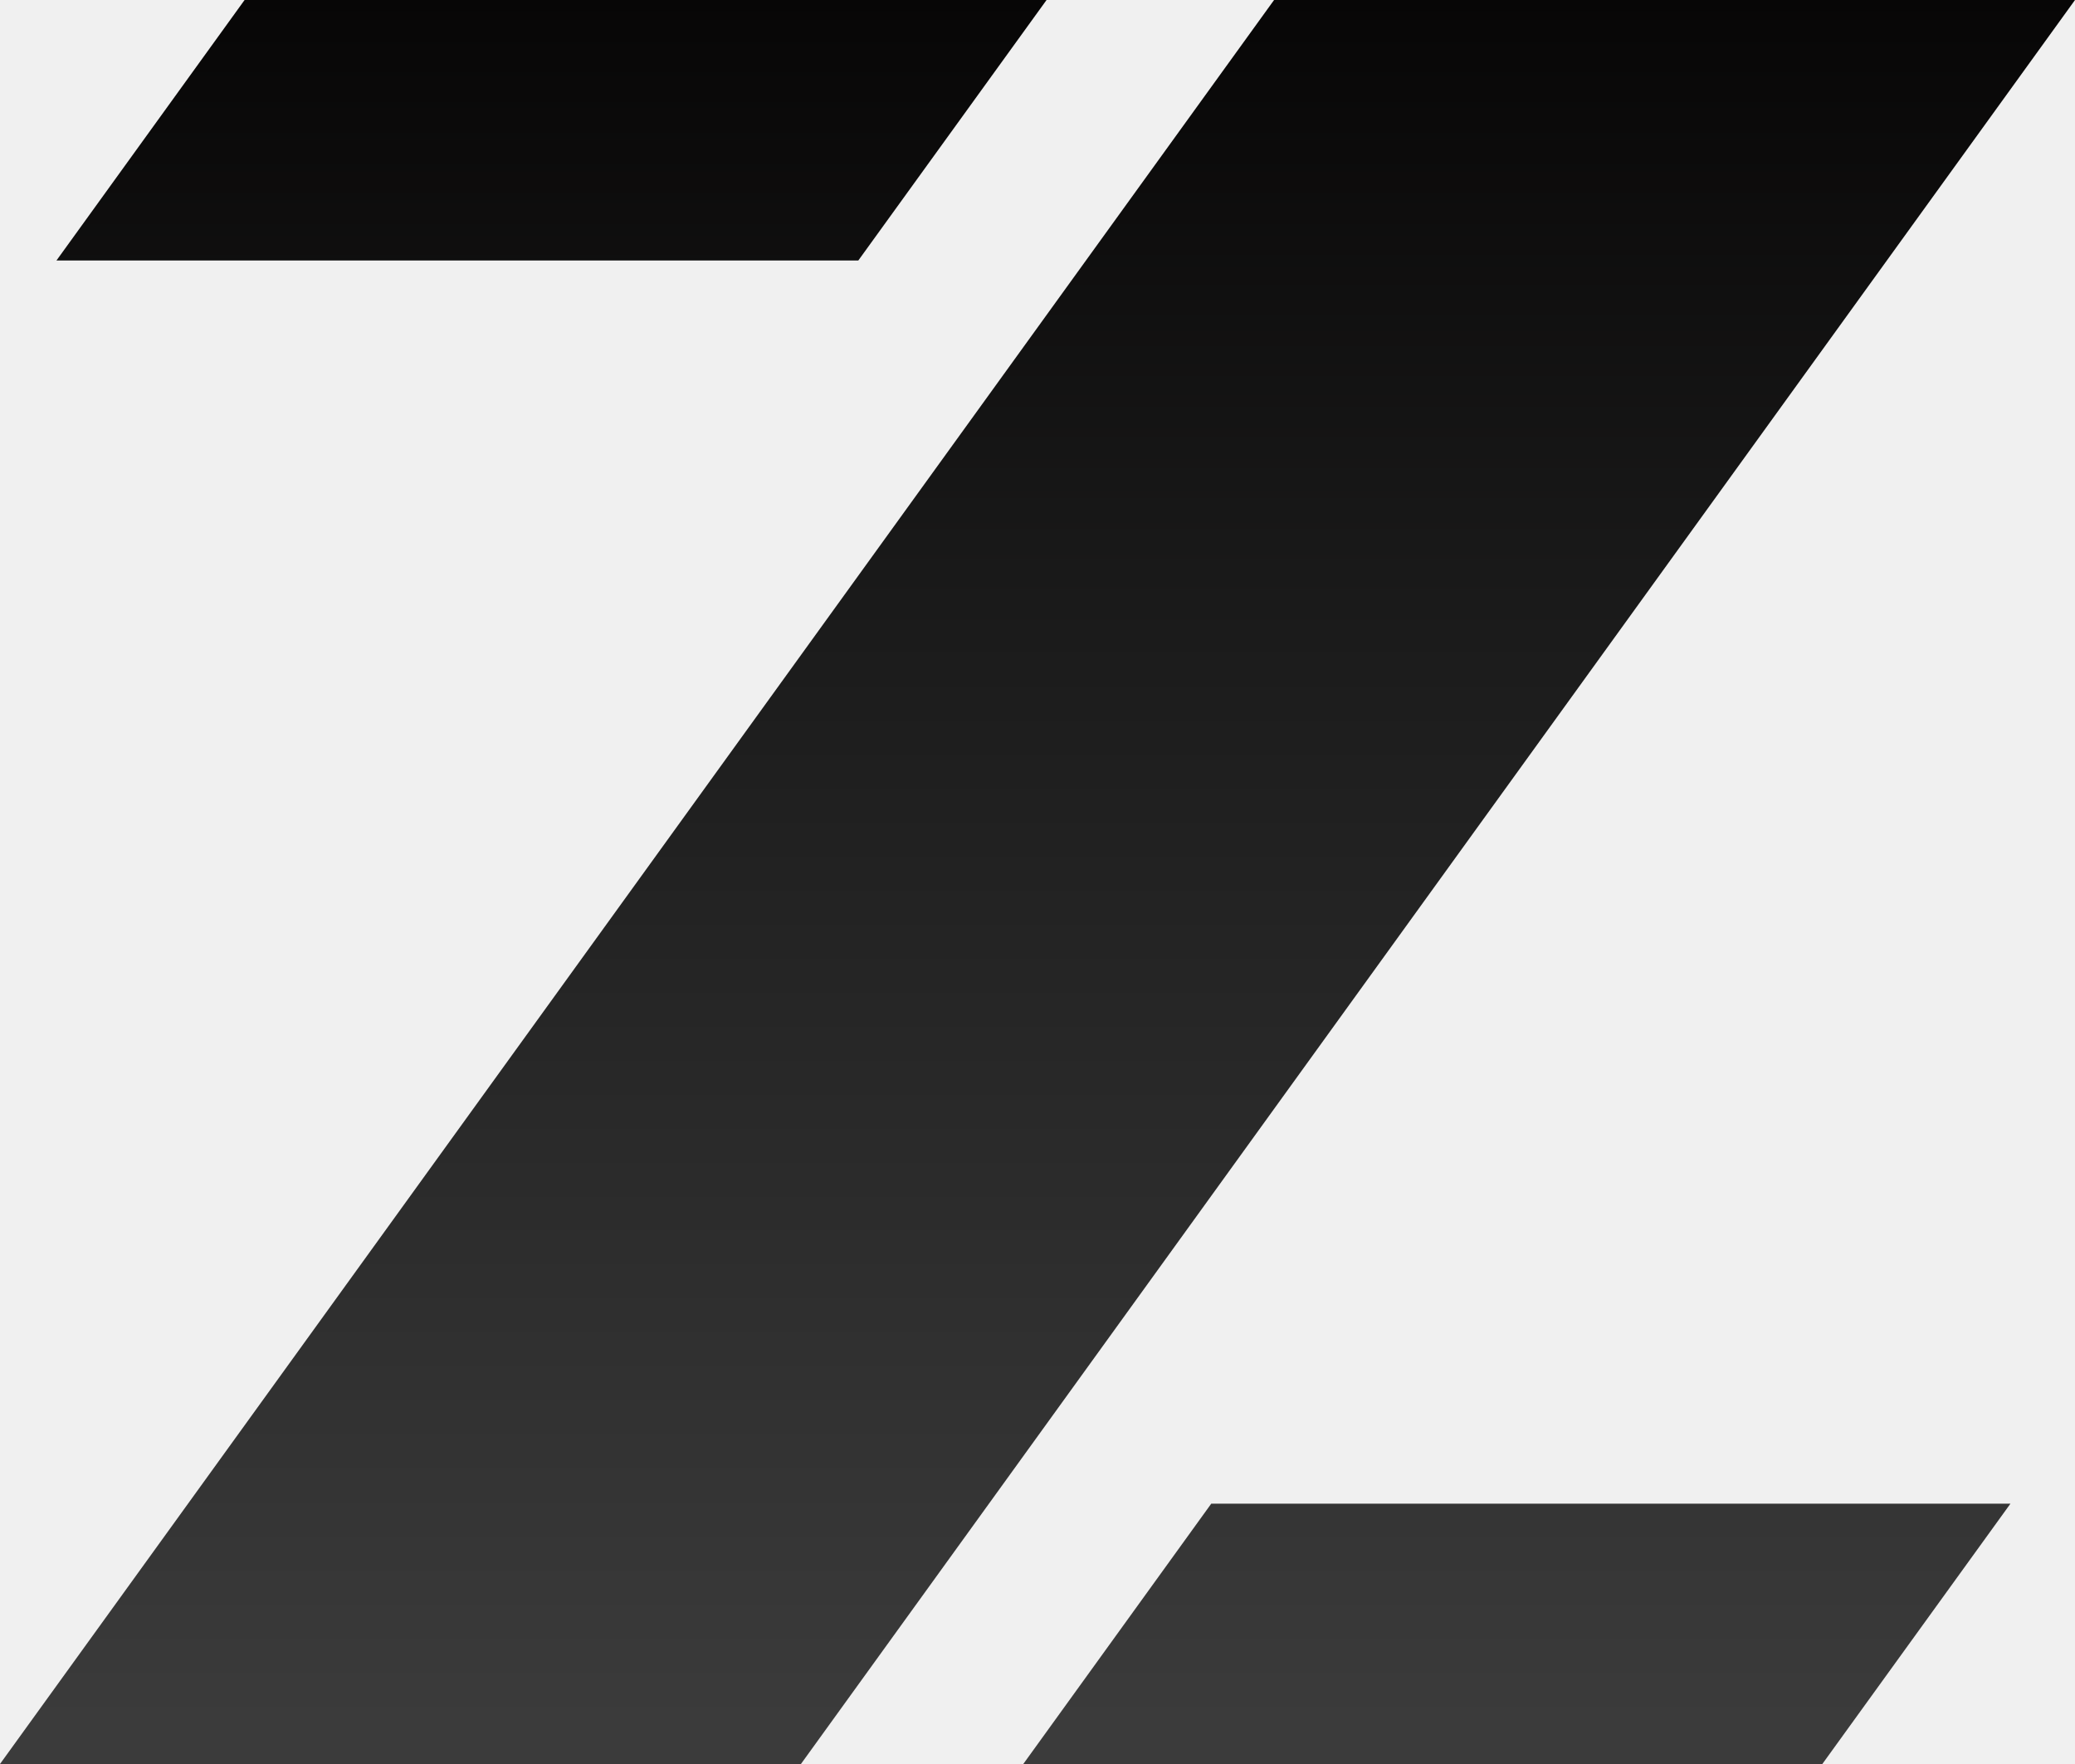
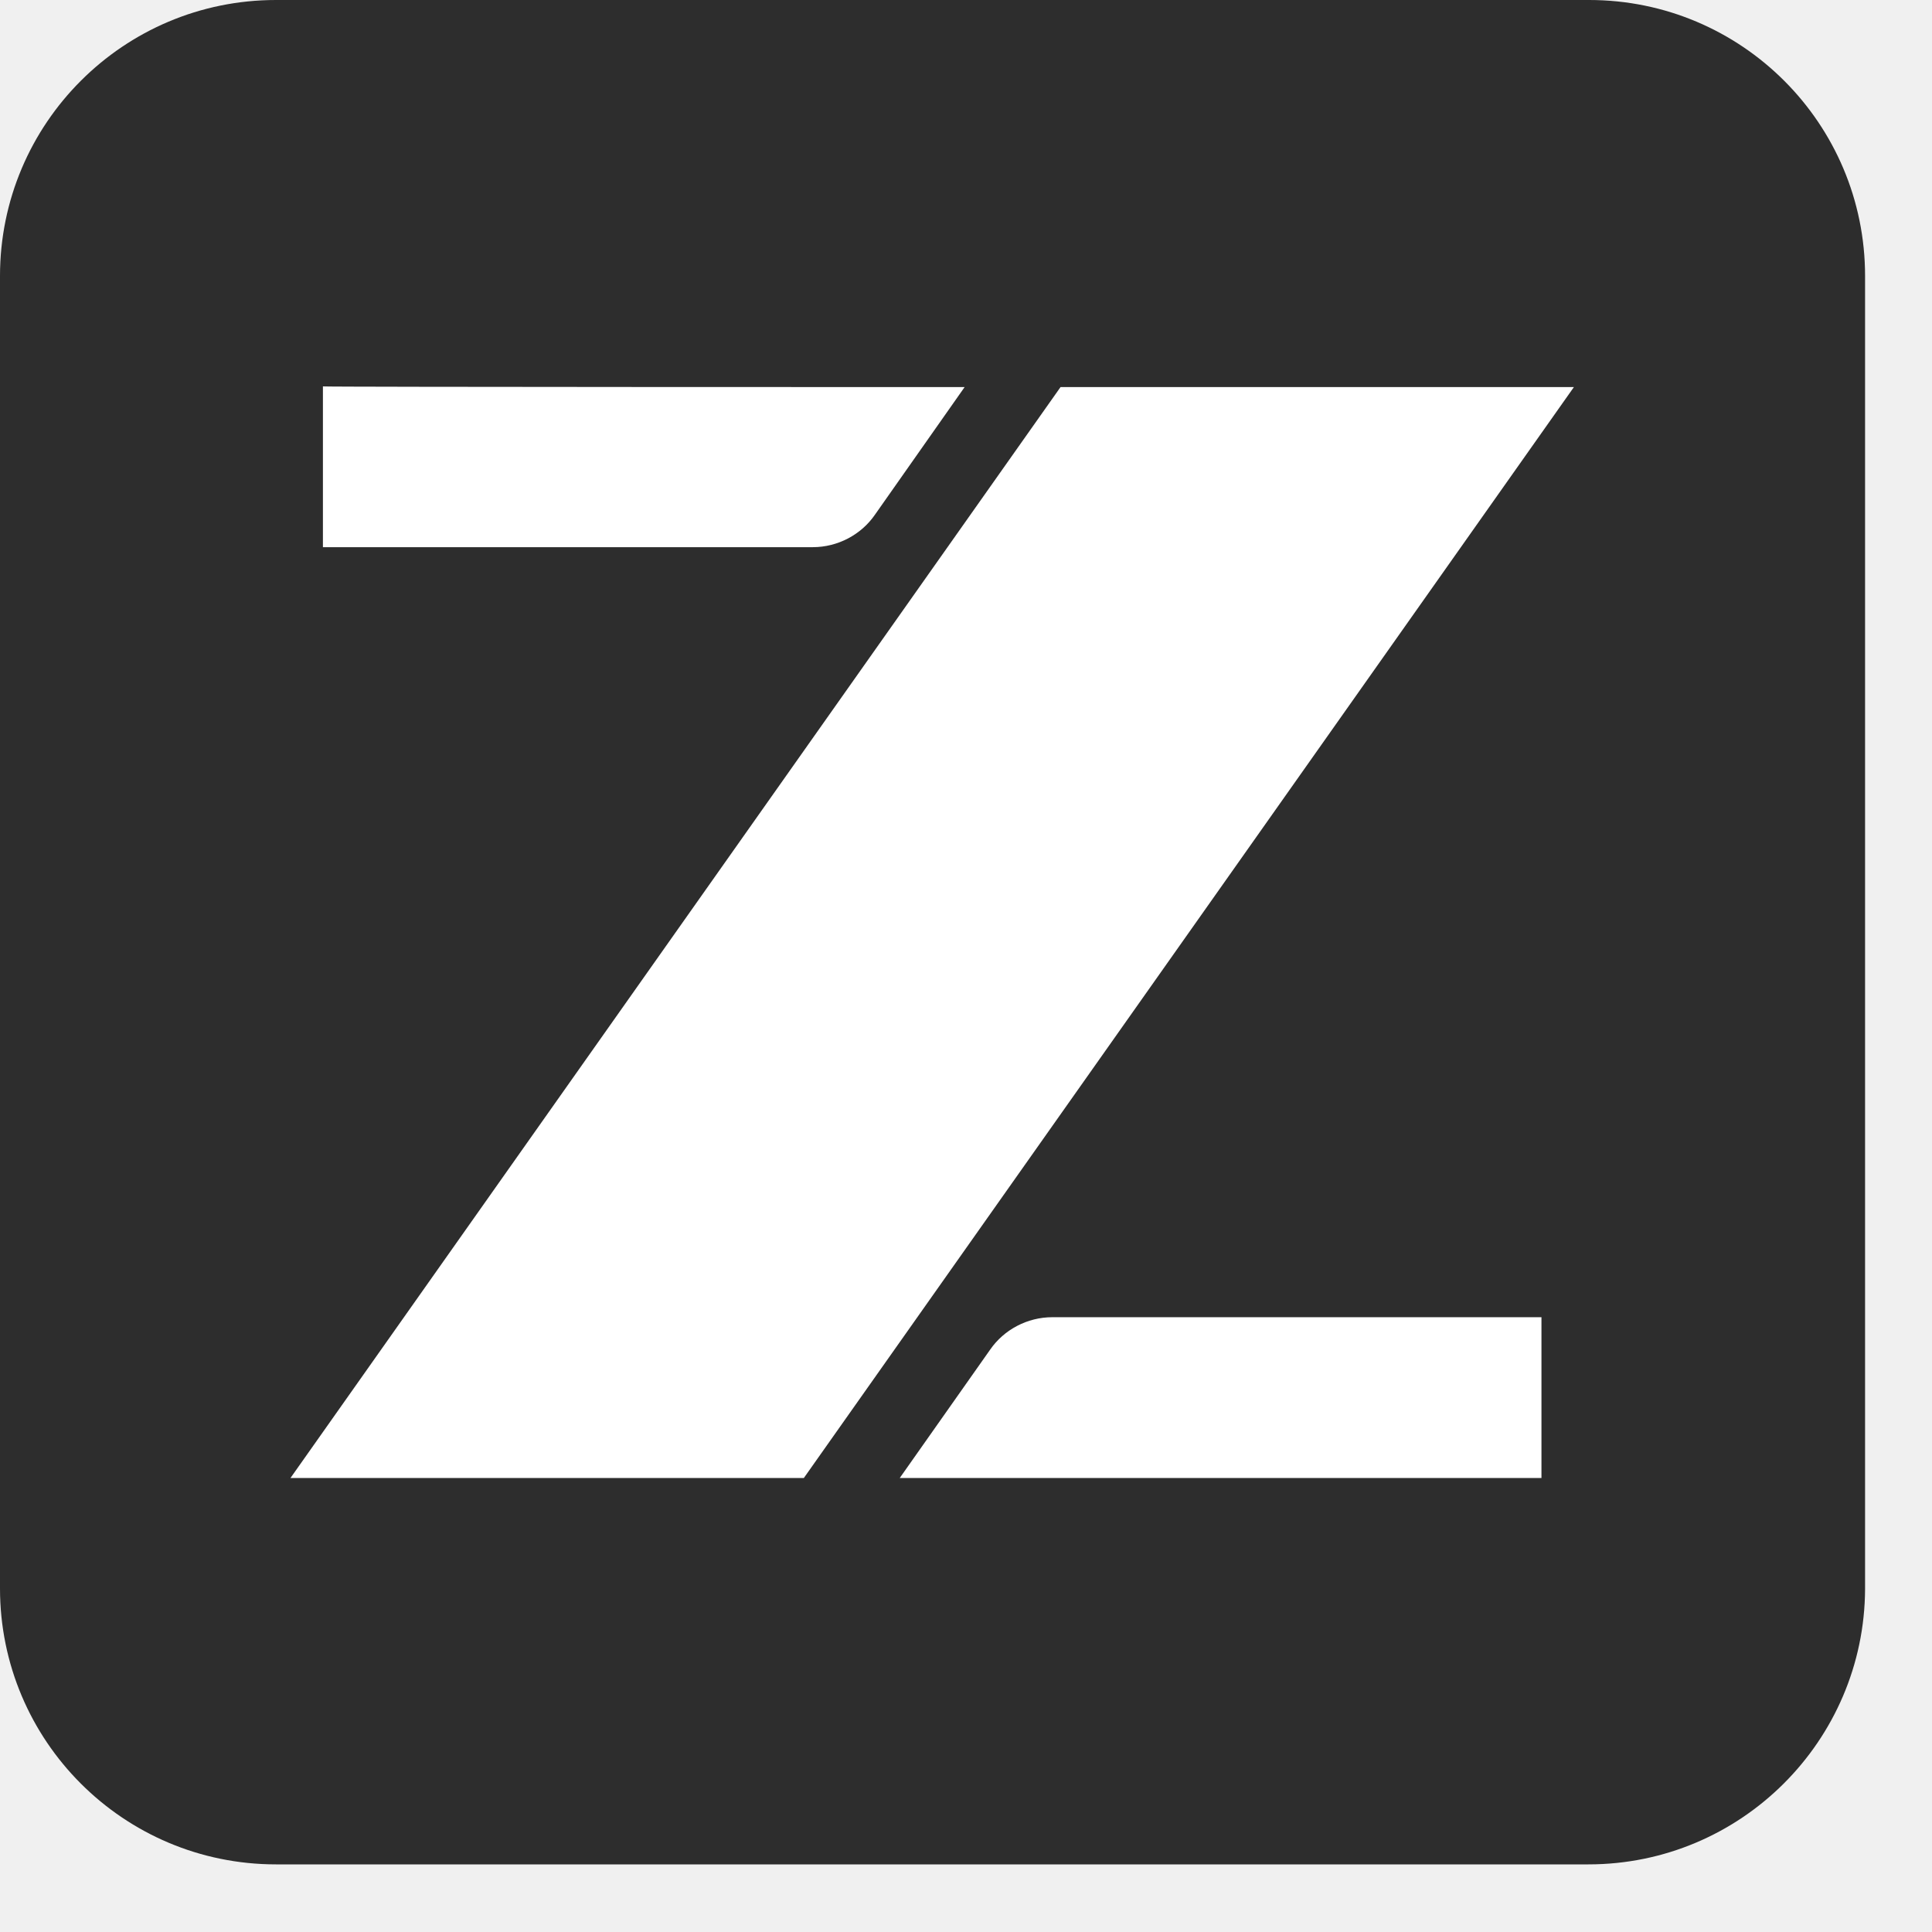
- <svg xmlns="http://www.w3.org/2000/svg" xmlns:xlink="http://www.w3.org/1999/xlink" version="1.1" viewBox="0 0 2000 1700">
-   <defs>
-     <style>
-       .cls-1 {
-         fill: url(#_未命名的渐变_6);
-       }
- 
-       .cls-2 {
-         fill: url(#_未命名的渐变_6-3);
-       }
- 
-       .cls-3 {
-         fill: url(#_未命名的渐变_6-2);
-       }
-     </style>
-     <linearGradient id="_未命名的渐变_6" data-name="未命名的渐变 6" x1="531.58" y1="-4.02" x2="531.58" y2="1661.41" gradientUnits="userSpaceOnUse">
-       <stop offset="0" stop-color="#070606" />
-       <stop offset=".37" stop-color="#1b1b1b" />
-       <stop offset="1" stop-color="#3b3b3b" />
-     </linearGradient>
-     <linearGradient id="_未命名的渐变_6-2" data-name="未命名的渐变 6" x1="1462.04" y1="-4.02" x2="1462.04" y2="1661.41" xlink:href="#_未命名的渐变_6" />
-     <linearGradient id="_未命名的渐变_6-3" data-name="未命名的渐变 6" x1="1000" y1="-4.02" x2="1000" y2="1661.41" xlink:href="#_未命名的渐变_6" />
-   </defs>
-   <g>
-     <g id="_图层_1" data-name="图层_1">
-       <g>
-         <polygon class="cls-1" points="1008.73 0 827.29 251.03 54.43 251.03 235.74 0 1008.73 0" />
-         <polygon class="cls-3" points="1937.79 1449.1 1756.47 1700 986.3 1700 1167.48 1449.1 1937.79 1449.1" />
-         <polygon class="cls-2" points="2000 0 771.98 1700 0 1700 1228.02 0 2000 0" />
-       </g>
-     </g>
-   </g>
+ <svg xmlns="http://www.w3.org/2000/svg" width="28" height="28" viewBox="0 0 28 28" fill="none">
+   <path d="M23.02 27.02H4C1.79 27.02 0 25.23 0 23.02V4C0 1.79 1.79 0 4 0H23.03C25.24 0 27.03 1.79 27.03 4V23.03C27.02 25.23 25.23 27.02 23.02 27.02Z" fill="#2D2D2D" />
+   <path d="M13.98 5.61L12.68 7.46C12.48 7.75 12.14 7.93 11.78 7.93H4.68V5.6C4.67 5.61 13.98 5.61 13.98 5.61Z" fill="white" />
+   <path d="M22.81 5.61L11.65 21.42H4.21L15.37 5.61H22.81Z" fill="white" />
+   <path d="M13.04 21.42L14.35 19.56C14.55 19.27 14.89 19.09 15.25 19.09H22.34V21.42H13.04Z" fill="white" />
</svg>
